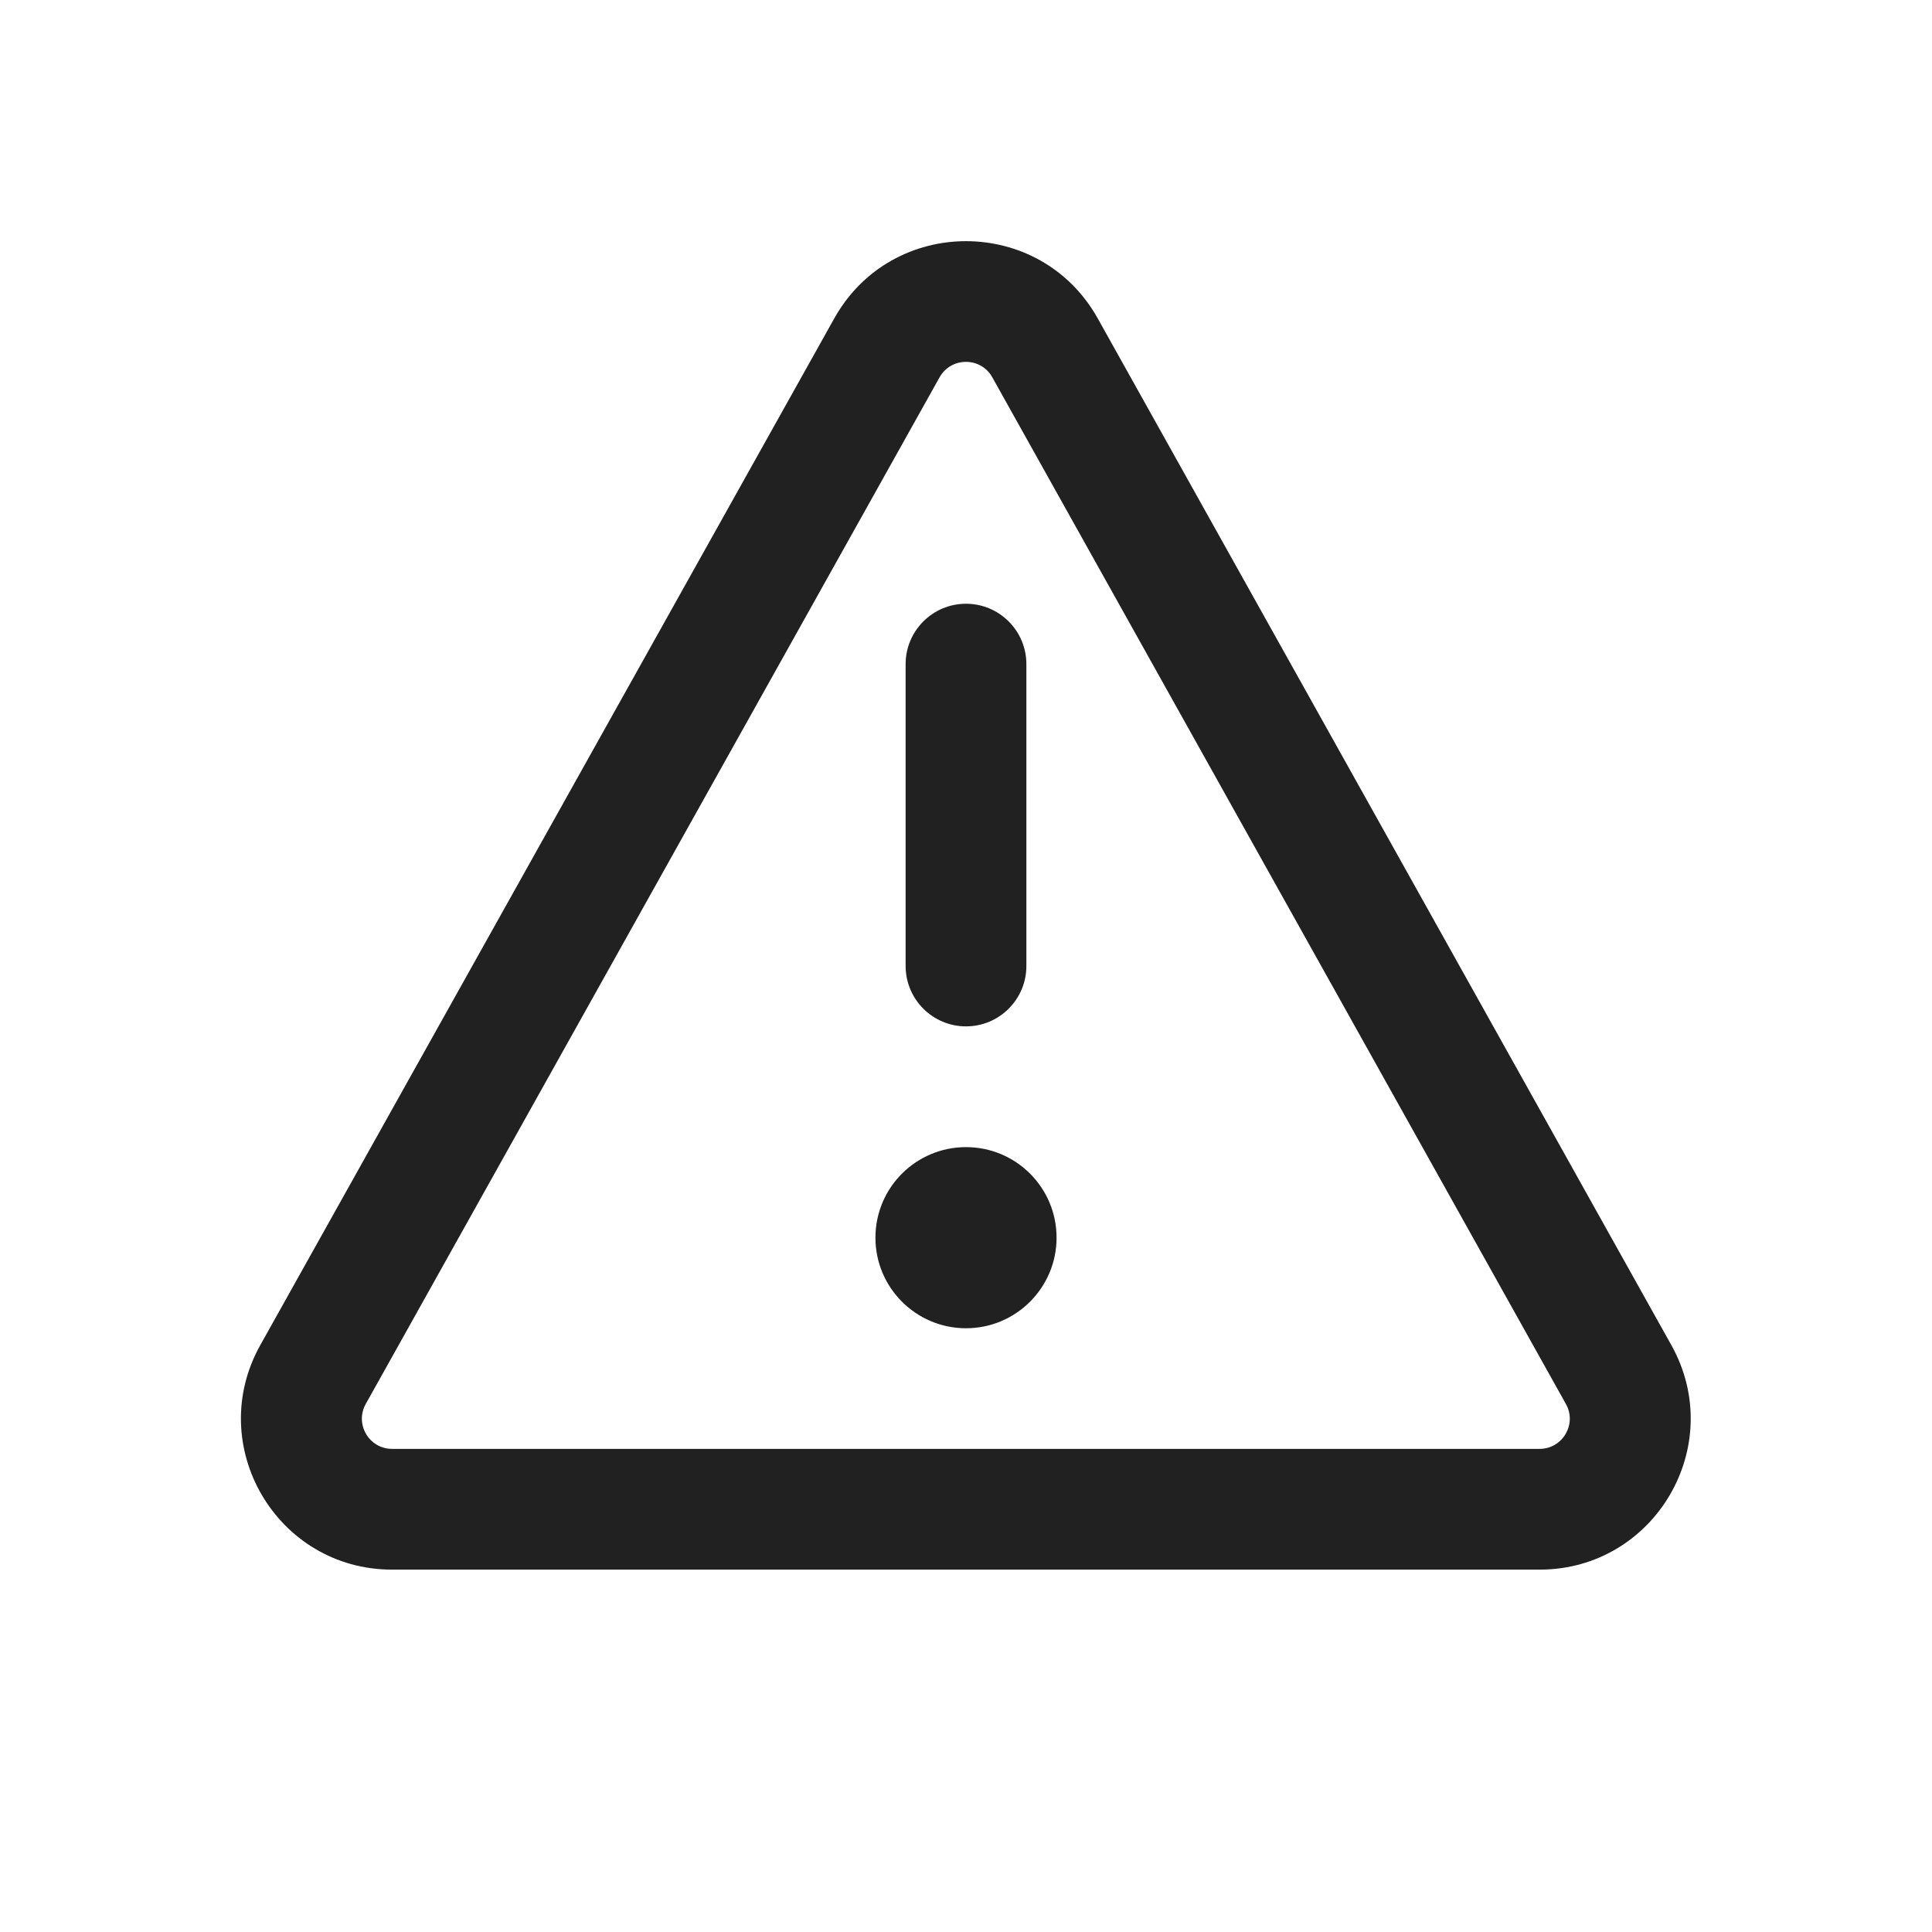
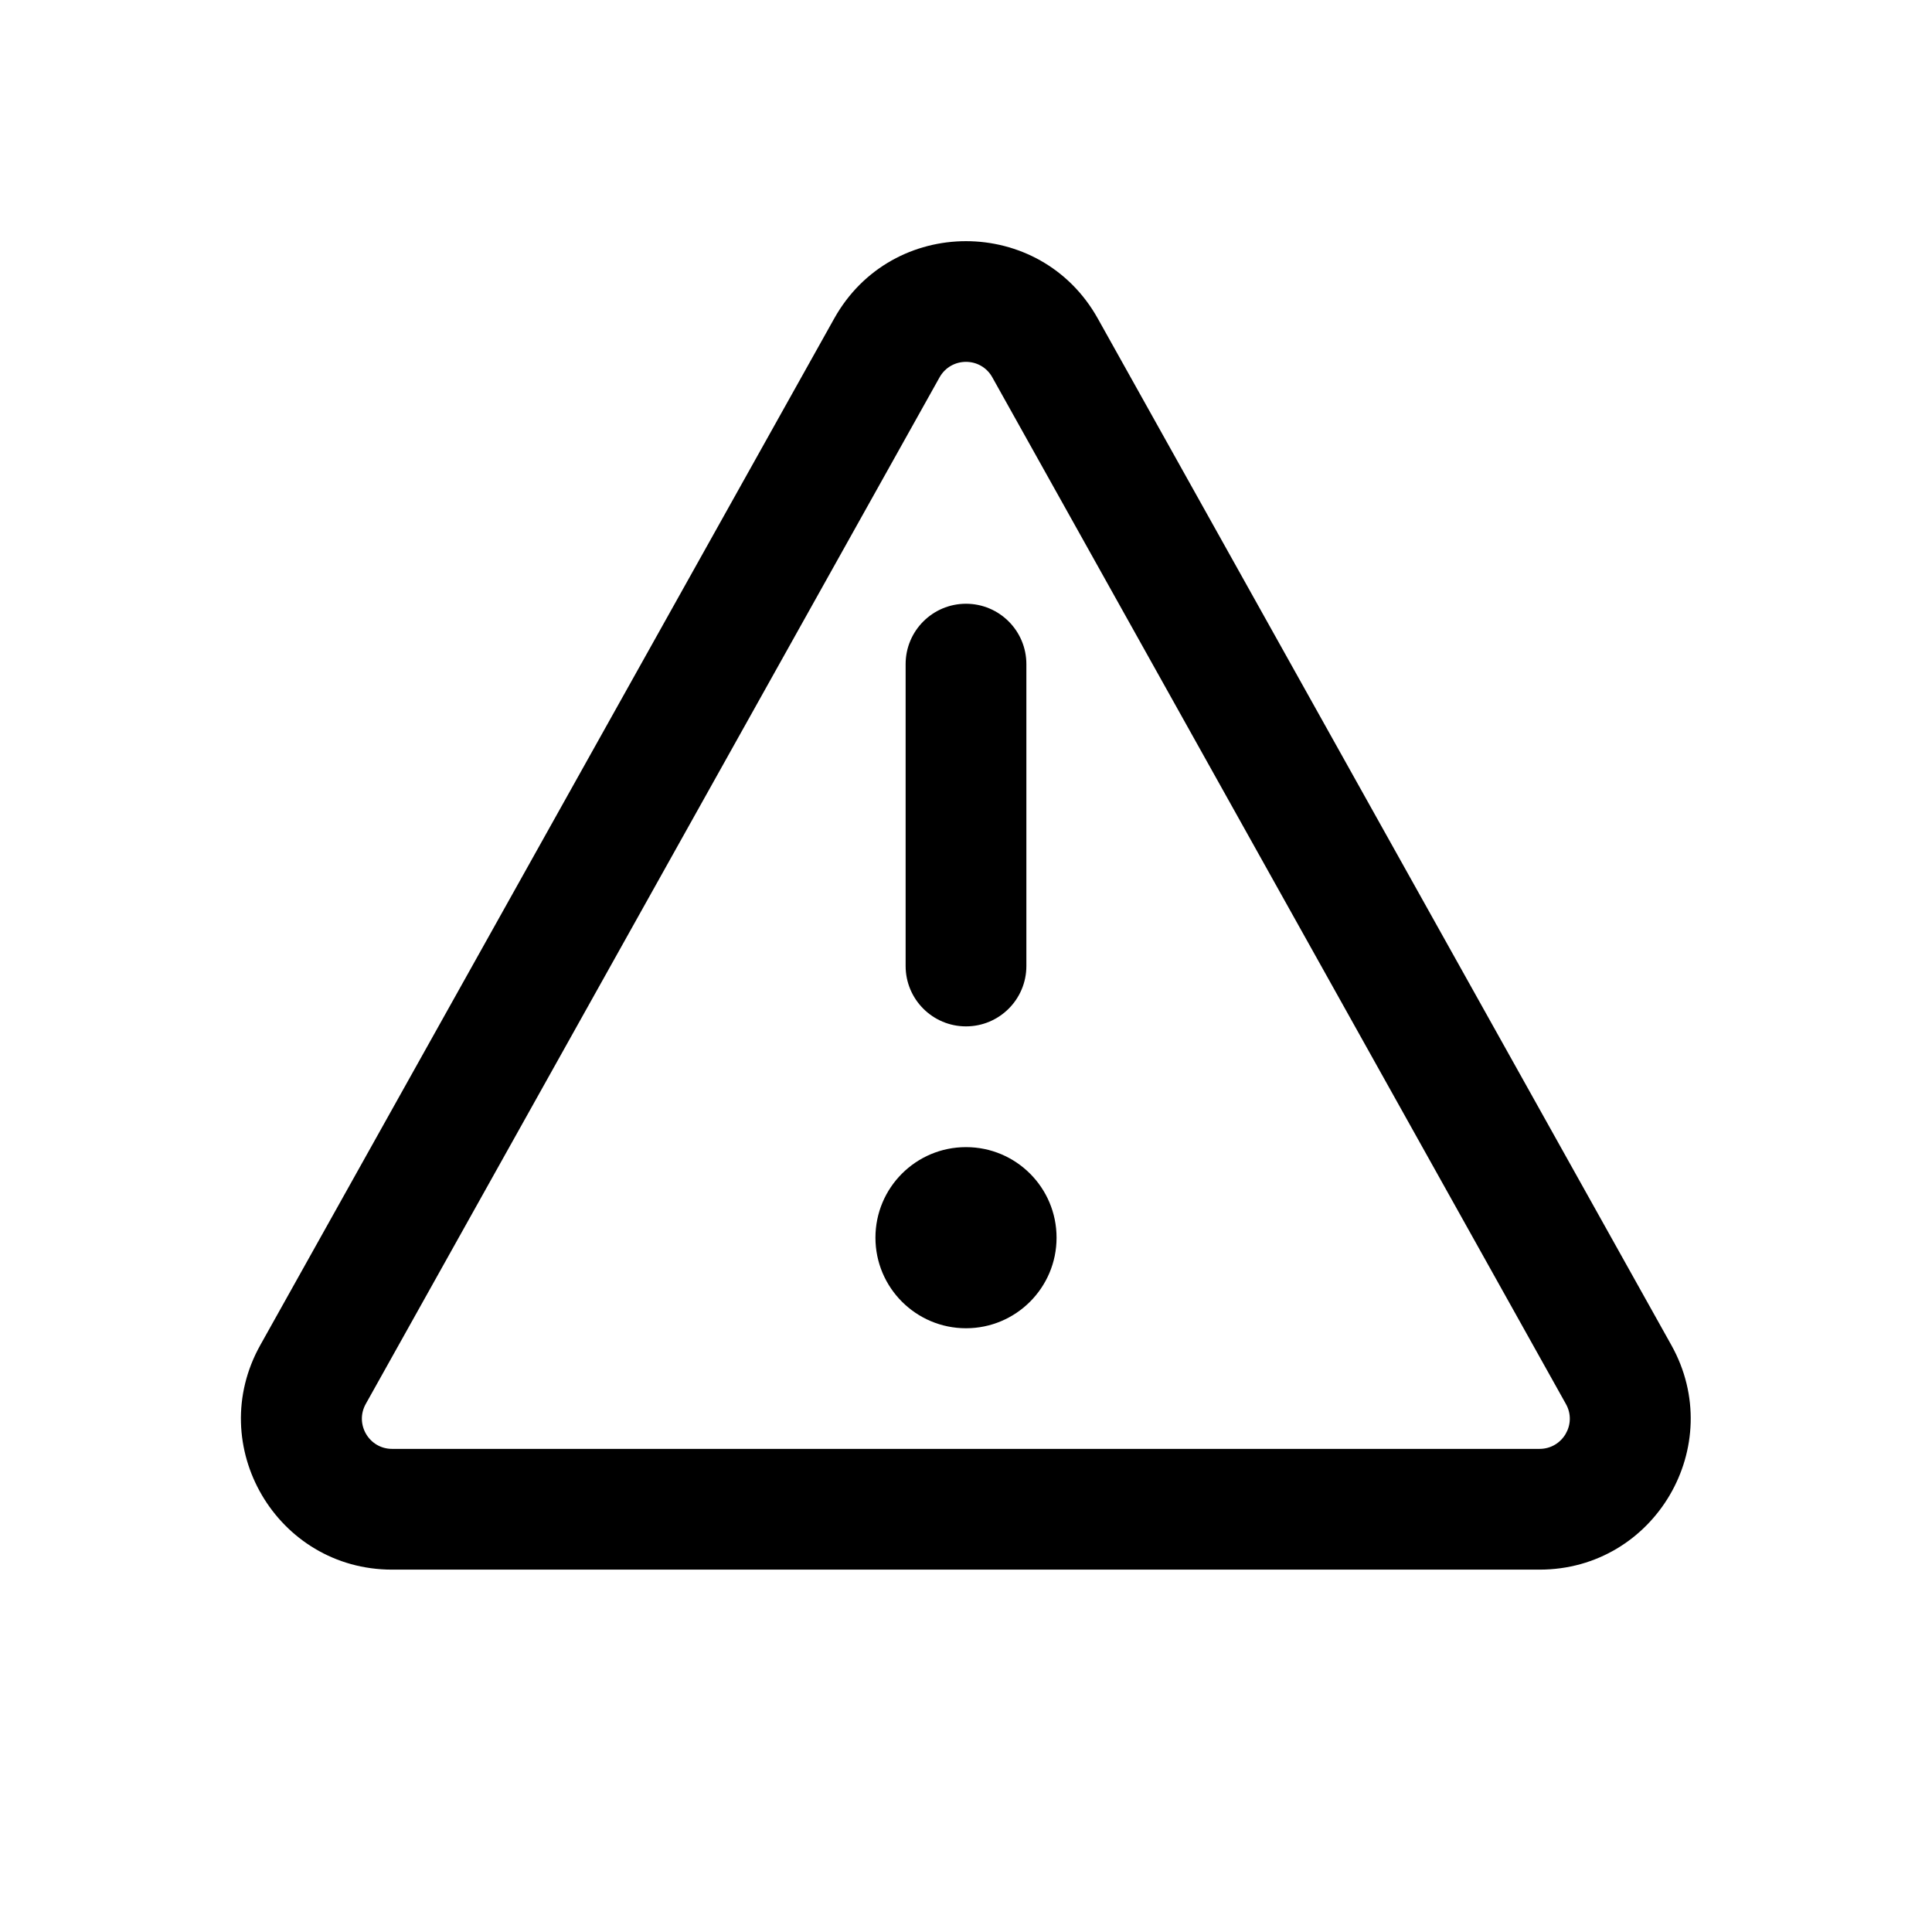
- <svg xmlns="http://www.w3.org/2000/svg" viewBox="0 0 16 16" fill="none">
-   <path d="M8.75 10.25C8.75 10.664 8.414 11 8 11C7.586 11 7.25 10.664 7.25 10.25C7.25 9.835 7.586 9.5 8 9.5C8.414 9.5 8.75 9.835 8.75 10.25ZM7.5 8C7.5 8.276 7.724 8.5 8 8.5C8.276 8.5 8.5 8.276 8.5 8V5.5C8.5 5.224 8.276 5 8 5C7.724 5 7.5 5.224 7.5 5.5V8ZM6.909 2.637C7.386 1.784 8.614 1.784 9.091 2.637L13.841 11.139C14.307 11.972 13.705 12.999 12.75 12.999H3.247C2.292 12.999 1.69 11.972 2.156 11.139L6.909 2.637ZM8.218 3.125C8.123 2.954 7.877 2.954 7.781 3.125L3.029 11.627C2.936 11.793 3.056 11.999 3.247 11.999H12.75C12.941 11.999 13.062 11.793 12.968 11.627L8.218 3.125Z" fill="#212121" />
+ <svg xmlns="http://www.w3.org/2000/svg" viewBox="0 0 16 16">
+   <path d="M8.75 10.25C8.75 10.664 8.414 11 8 11C7.586 11 7.25 10.664 7.25 10.25C7.25 9.835 7.586 9.5 8 9.5C8.414 9.5 8.75 9.835 8.75 10.25ZM7.5 8C7.5 8.276 7.724 8.5 8 8.5C8.276 8.5 8.5 8.276 8.5 8V5.5C8.5 5.224 8.276 5 8 5C7.724 5 7.5 5.224 7.5 5.5V8ZM6.909 2.637C7.386 1.784 8.614 1.784 9.091 2.637L13.841 11.139C14.307 11.972 13.705 12.999 12.75 12.999H3.247C2.292 12.999 1.69 11.972 2.156 11.139L6.909 2.637ZM8.218 3.125C8.123 2.954 7.877 2.954 7.781 3.125L3.029 11.627C2.936 11.793 3.056 11.999 3.247 11.999H12.75C12.941 11.999 13.062 11.793 12.968 11.627L8.218 3.125Z" />
</svg>
